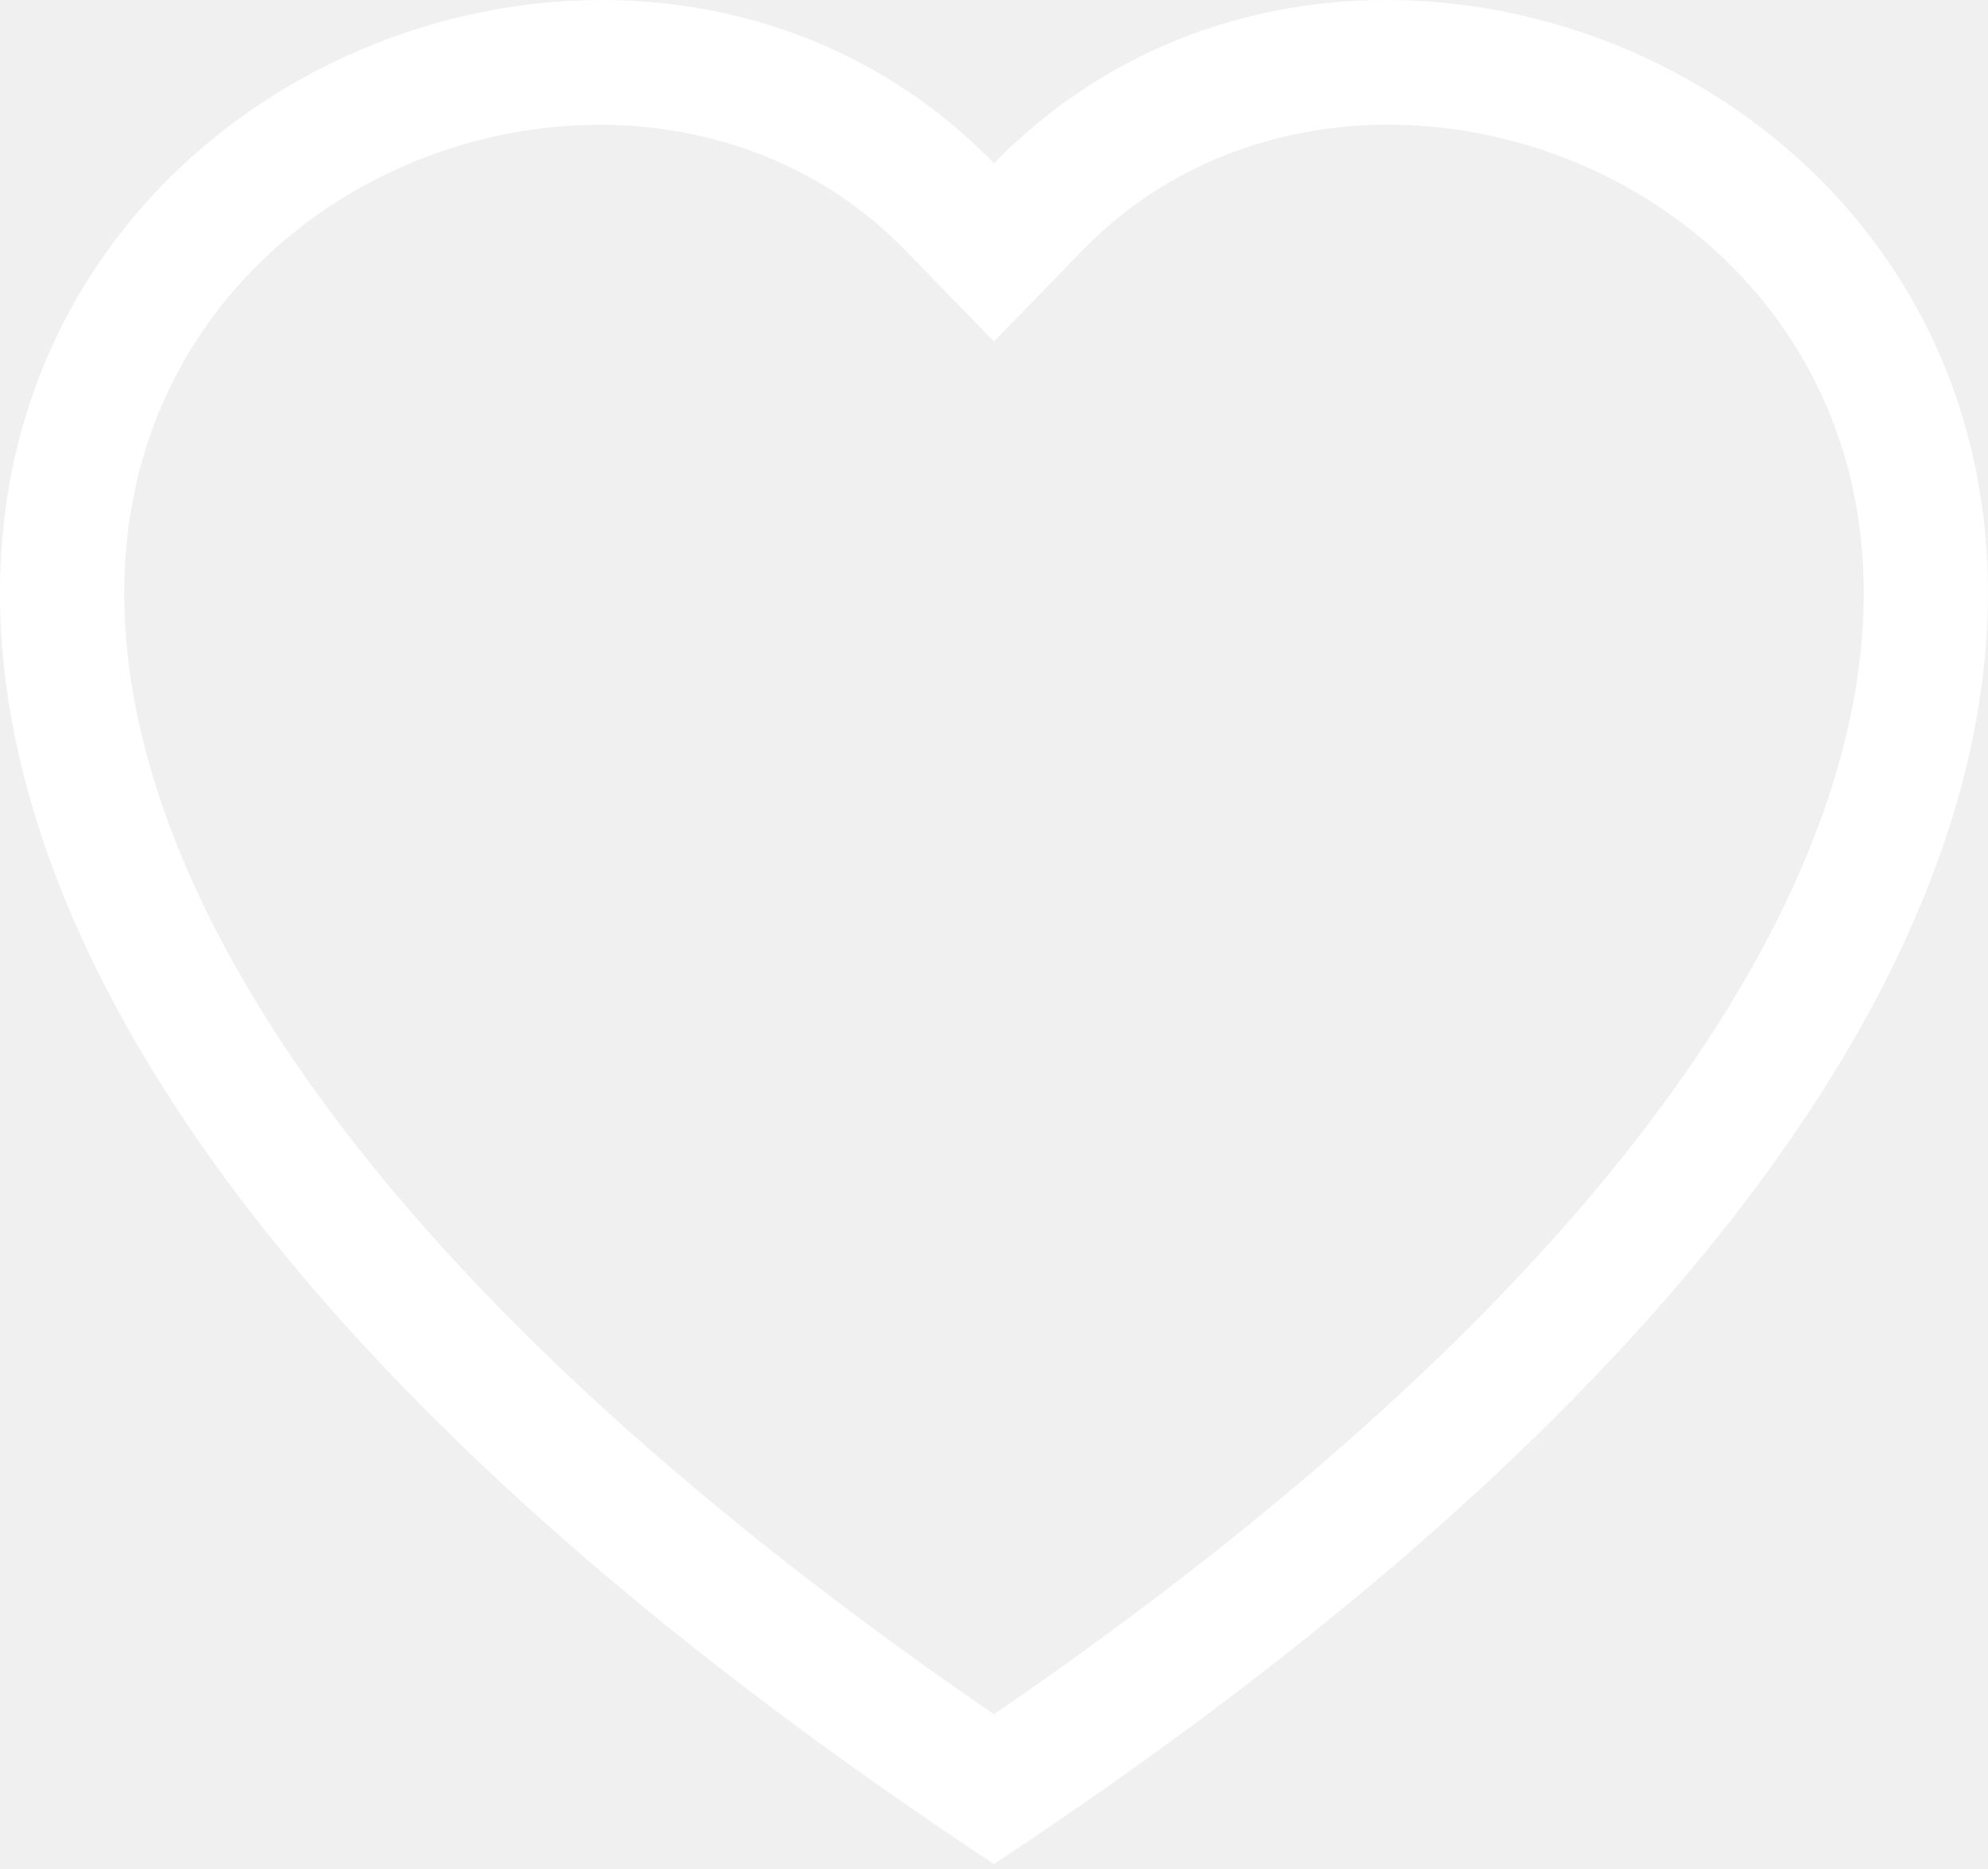
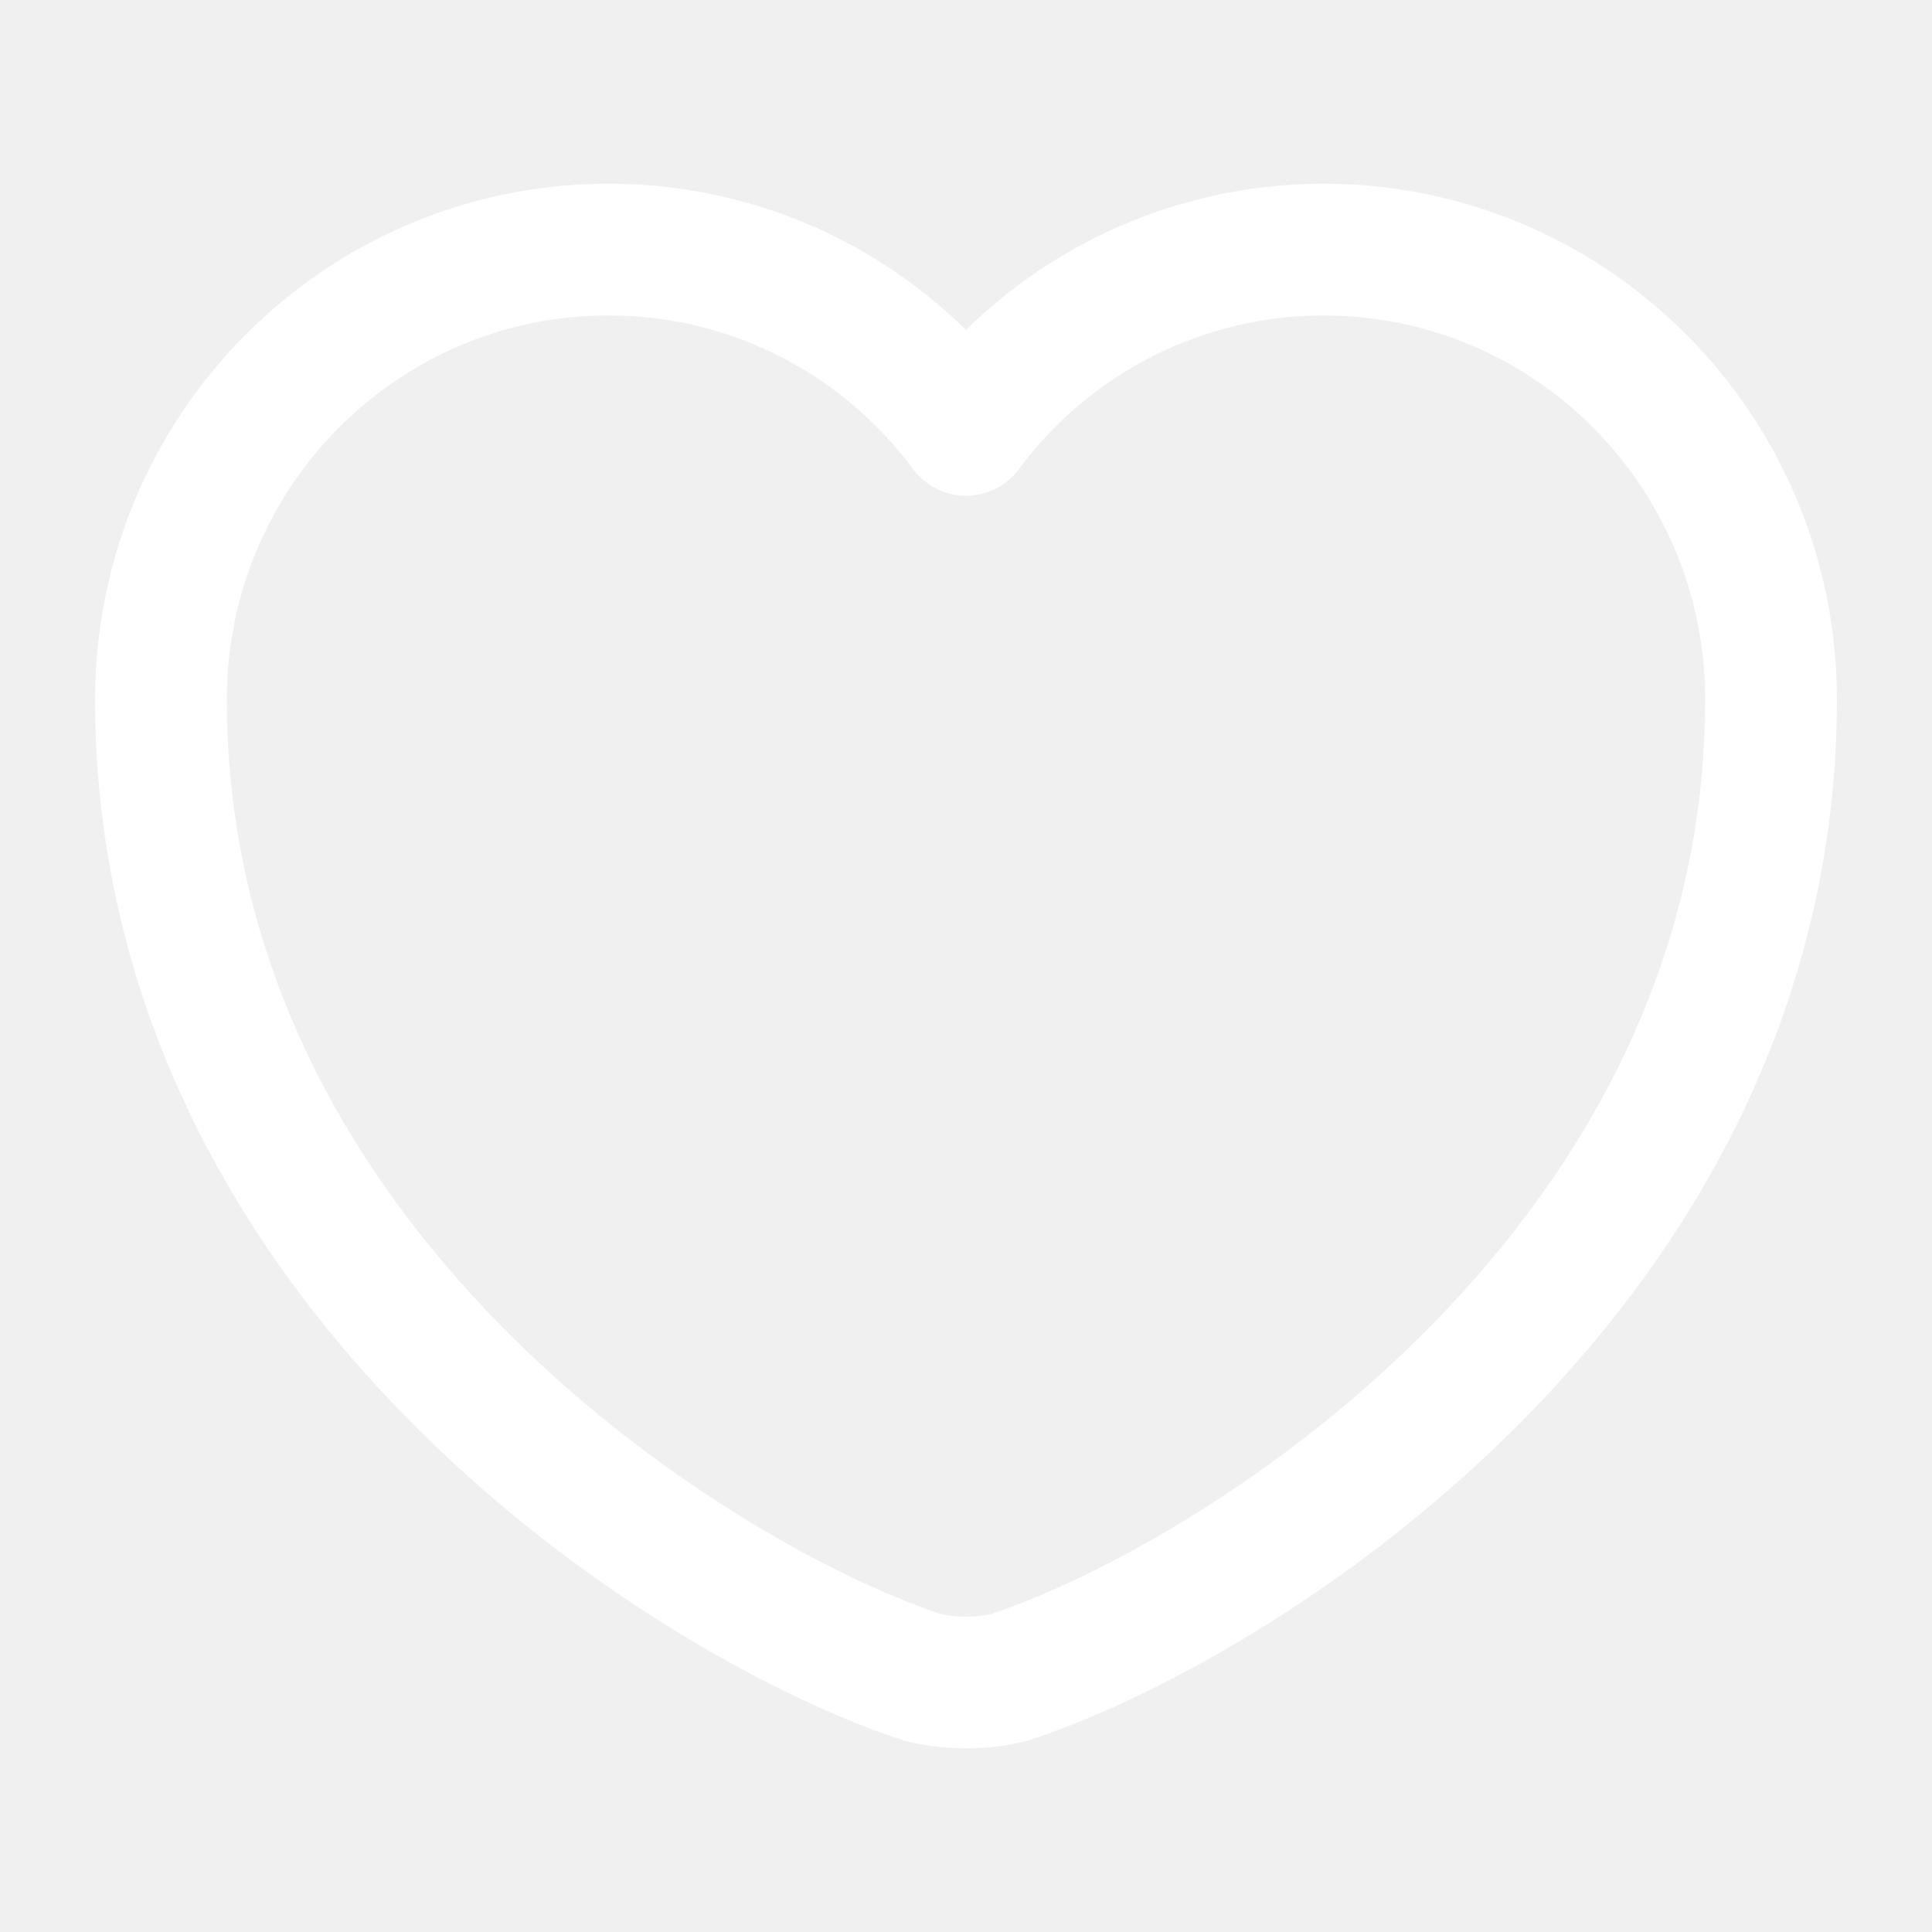
- <svg xmlns="http://www.w3.org/2000/svg" width="100" height="94" viewBox="0 0 100 94" fill="none">
-   <path d="M49.999 17.175L45.518 12.569C34.999 1.757 15.712 5.488 8.749 19.082C5.481 25.475 4.743 34.707 10.712 46.488C16.462 57.832 28.424 71.419 49.999 86.219C71.574 71.419 83.531 57.832 89.287 46.488C95.256 34.7 94.524 25.475 91.249 19.082C84.287 5.488 64.999 1.75 54.481 12.563L49.999 17.175ZM49.999 93.75C-45.832 30.425 20.493 -19 48.899 7.144C49.274 7.488 49.643 7.844 49.999 8.213C50.352 7.844 50.719 7.49 51.099 7.15C79.499 -19.012 145.831 30.419 49.999 93.75Z" fill="white" />
+ <svg xmlns="http://www.w3.org/2000/svg" width="22" height="22" viewBox="0 0 22 22" fill="none">
+   <path d="M11.568 19.076C11.257 19.186 10.743 19.186 10.432 19.076C7.773 18.168 1.833 14.383 1.833 7.966C1.833 5.133 4.116 2.842 6.93 2.842C8.598 2.842 10.074 3.648 11 4.895C11.471 4.259 12.084 3.742 12.791 3.385C13.498 3.028 14.278 2.842 15.07 2.842C17.884 2.842 20.167 5.133 20.167 7.966C20.167 14.383 14.227 18.168 11.568 19.076Z" stroke="#FFFFFF" stroke-width="1.5" stroke-linecap="round" stroke-linejoin="round" />
</svg>
